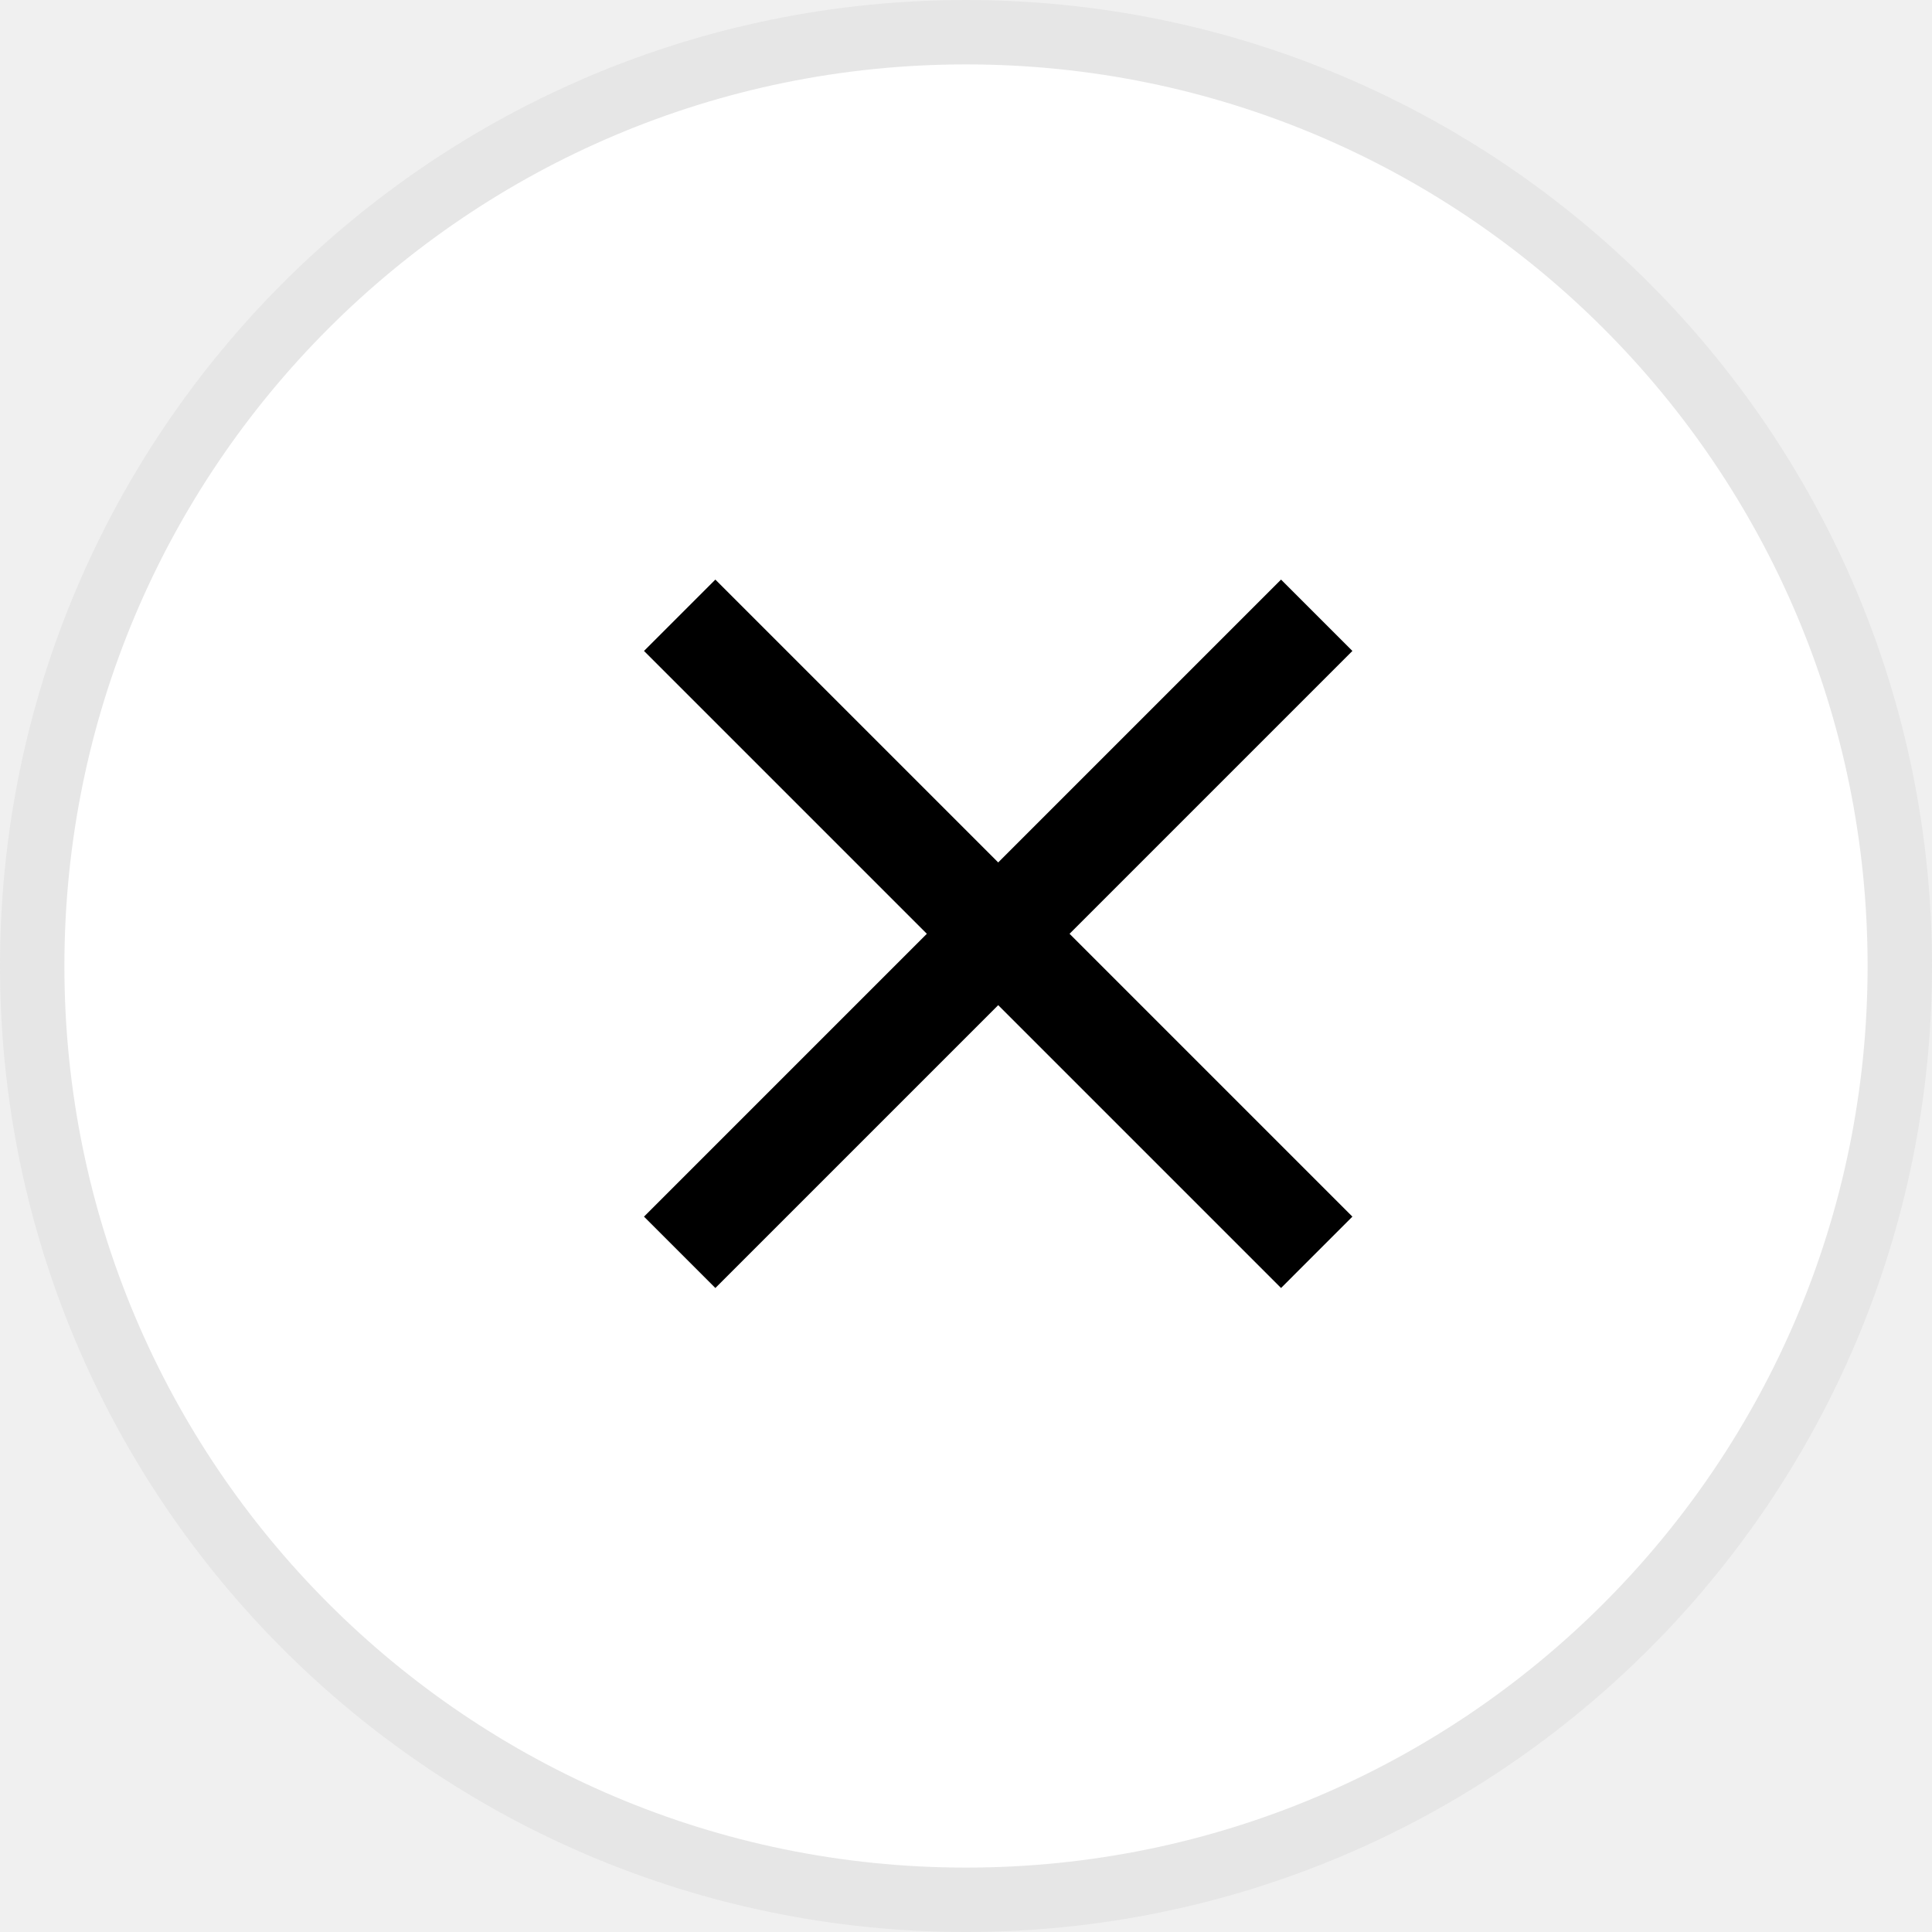
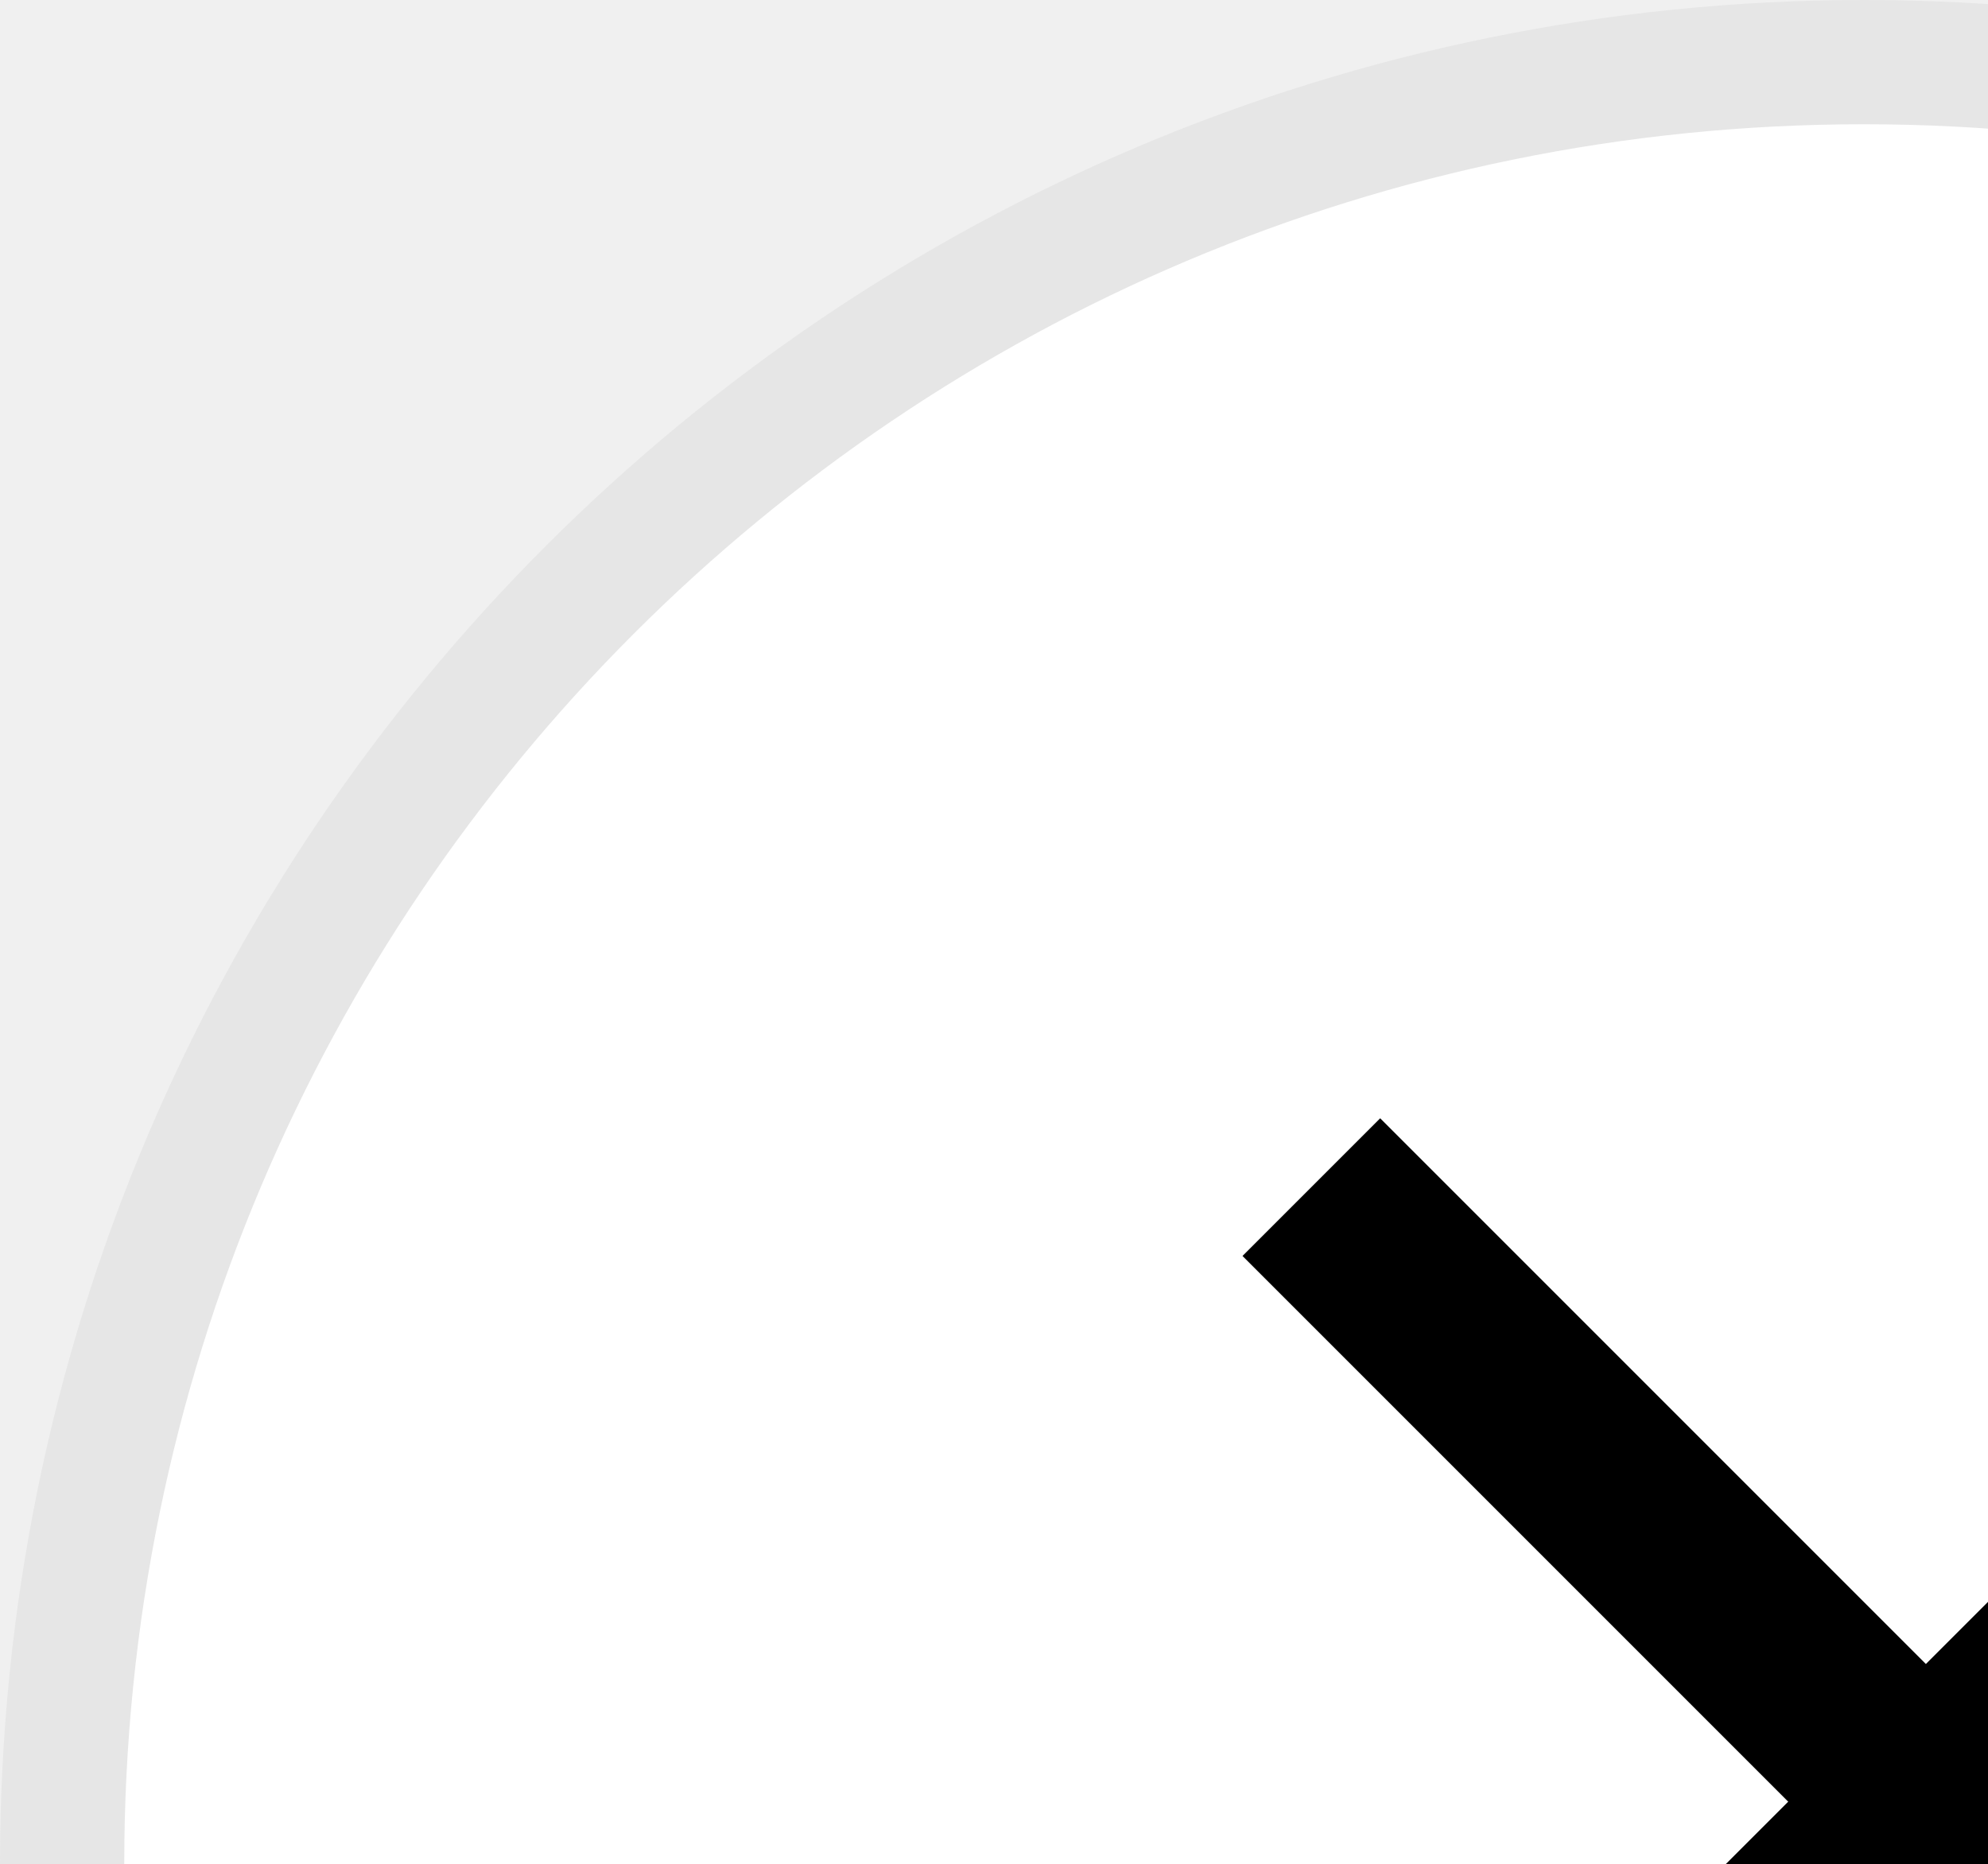
- <svg xmlns="http://www.w3.org/2000/svg" width="30" height="30" fill="none">
+ <svg xmlns="http://www.w3.org/2000/svg" width="16" height="15" fill="none">
  <circle cx="15" cy="15" r="15" fill="#fff" />
  <circle cx="15" cy="15" r="14.5" stroke="#000" stroke-opacity=".1" />
  <path d="M21 10.108 19.892 9 15.5 13.392 11.108 9 10 10.108l4.392 4.392L10 18.892 11.108 20l4.392-4.392L19.892 20 21 18.892 16.608 14.5 21 10.108Z" fill="#000" />
</svg>
